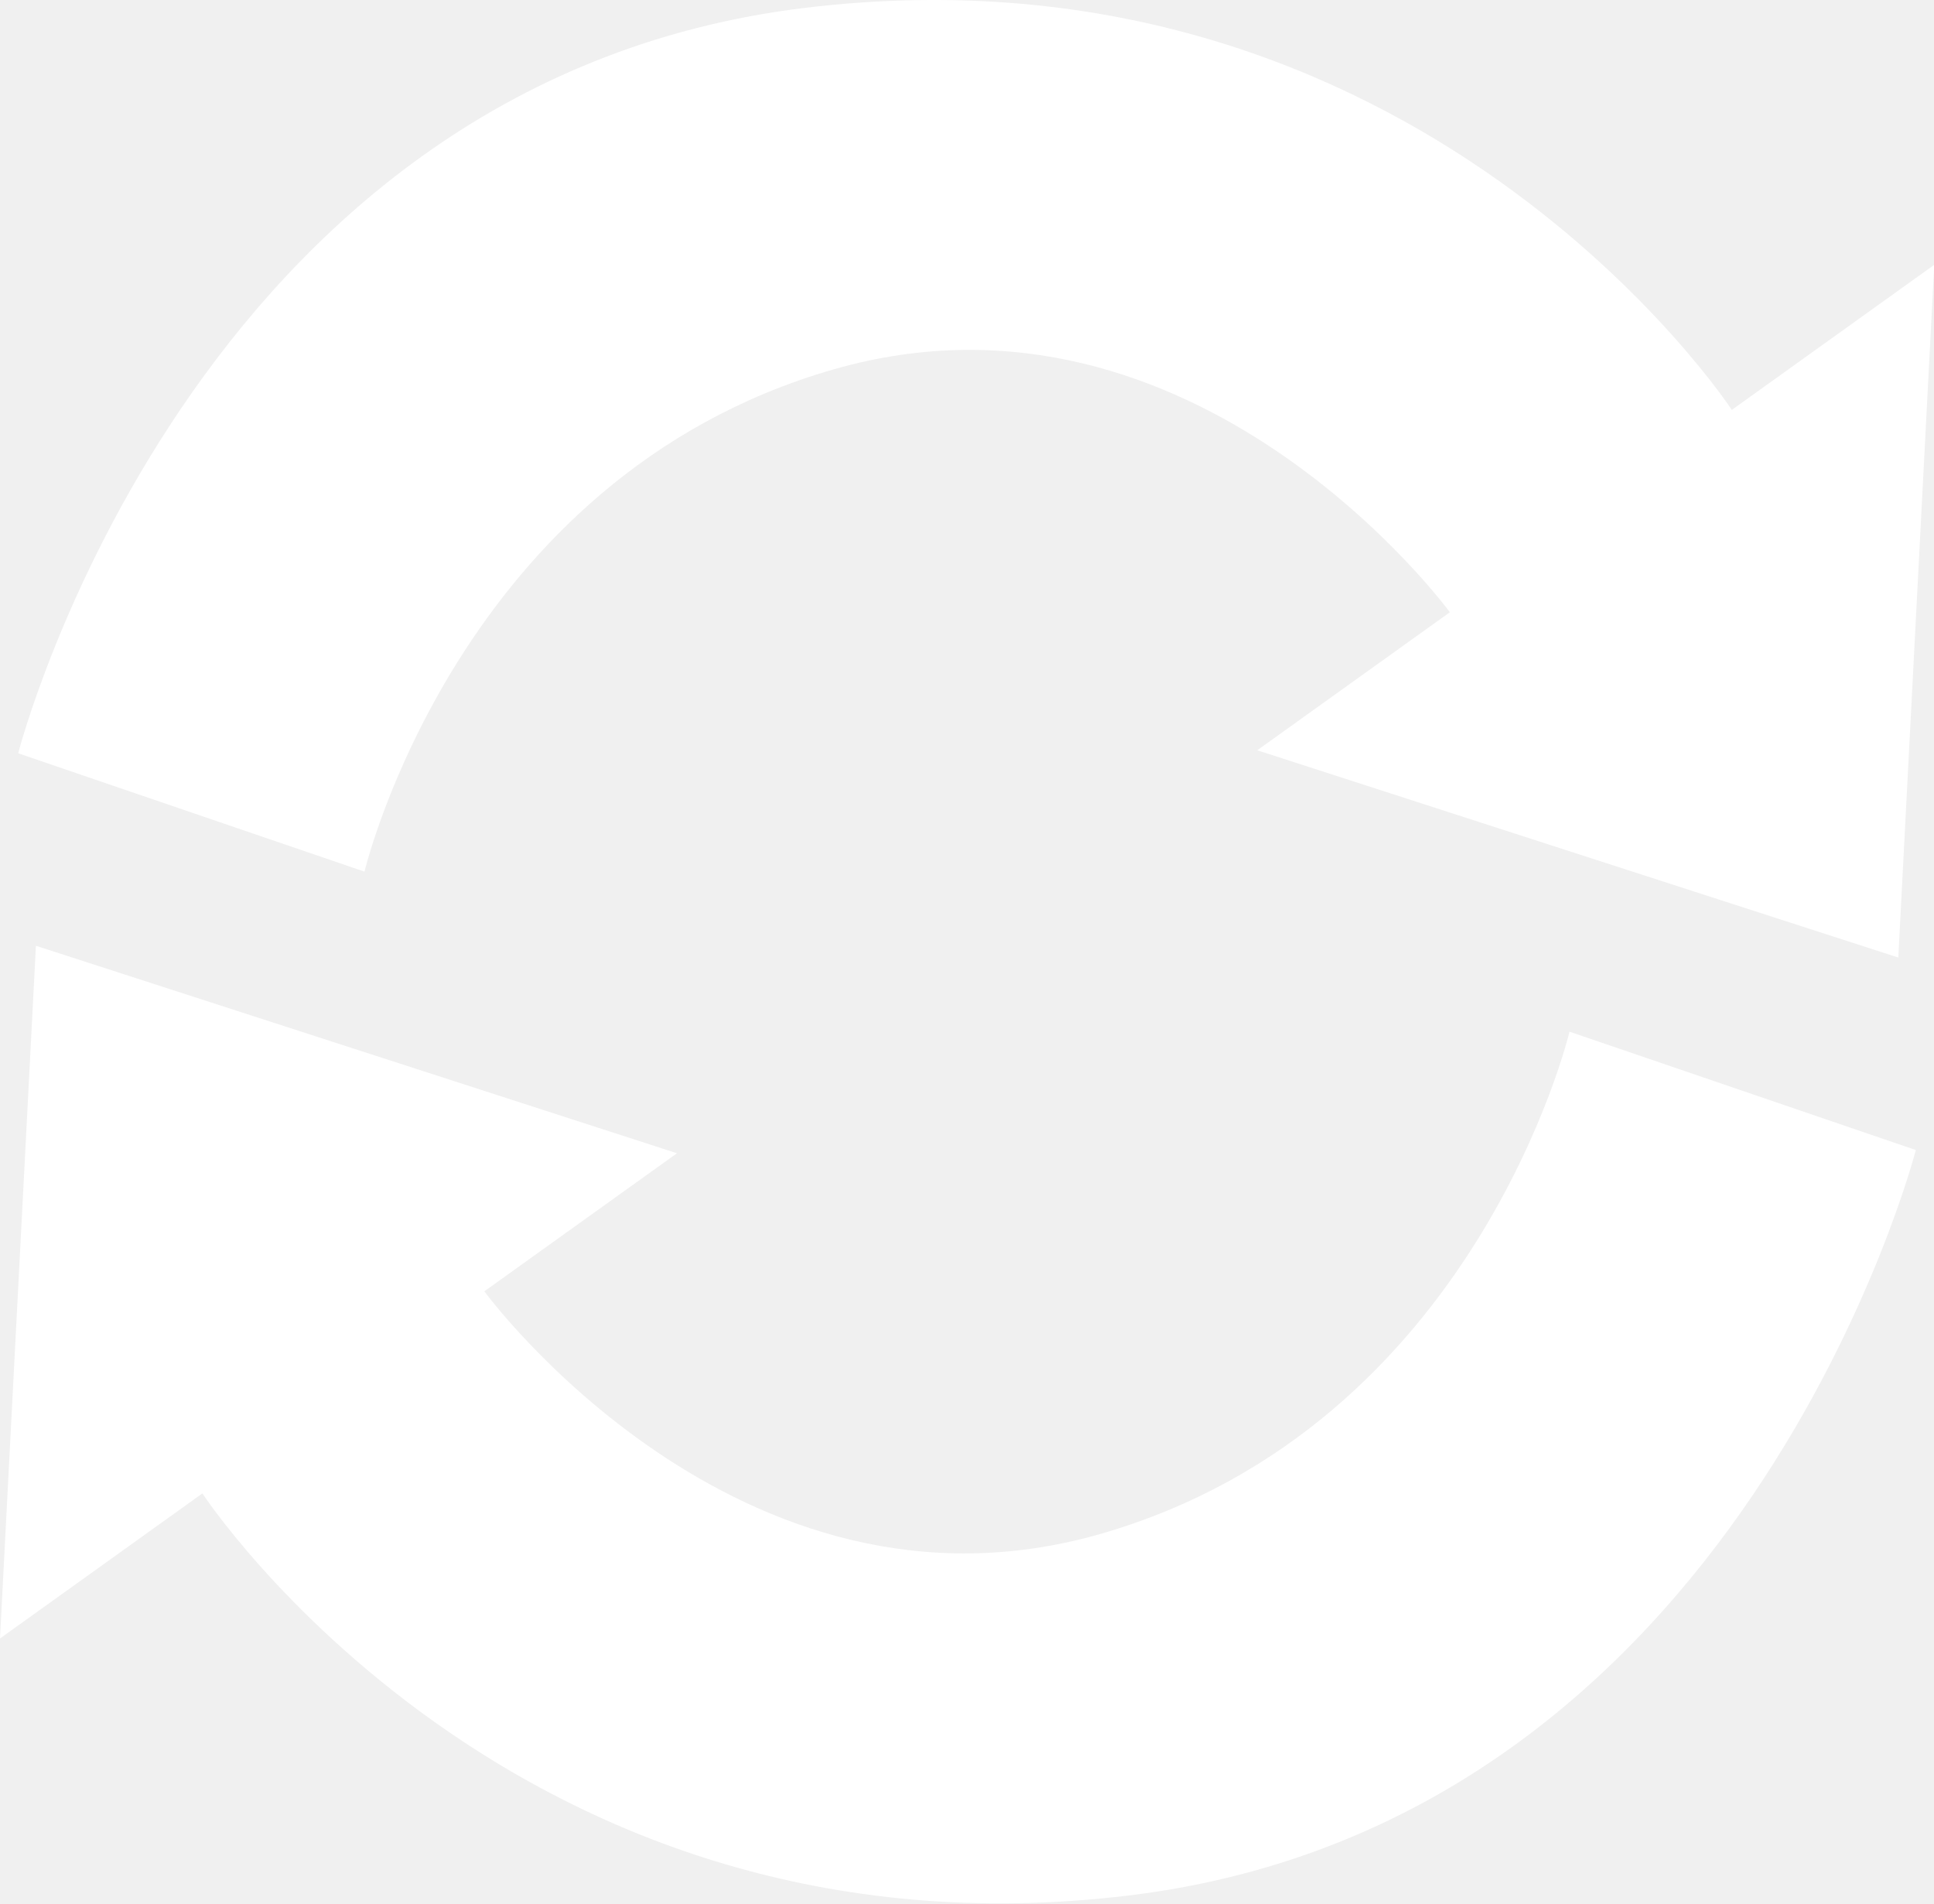
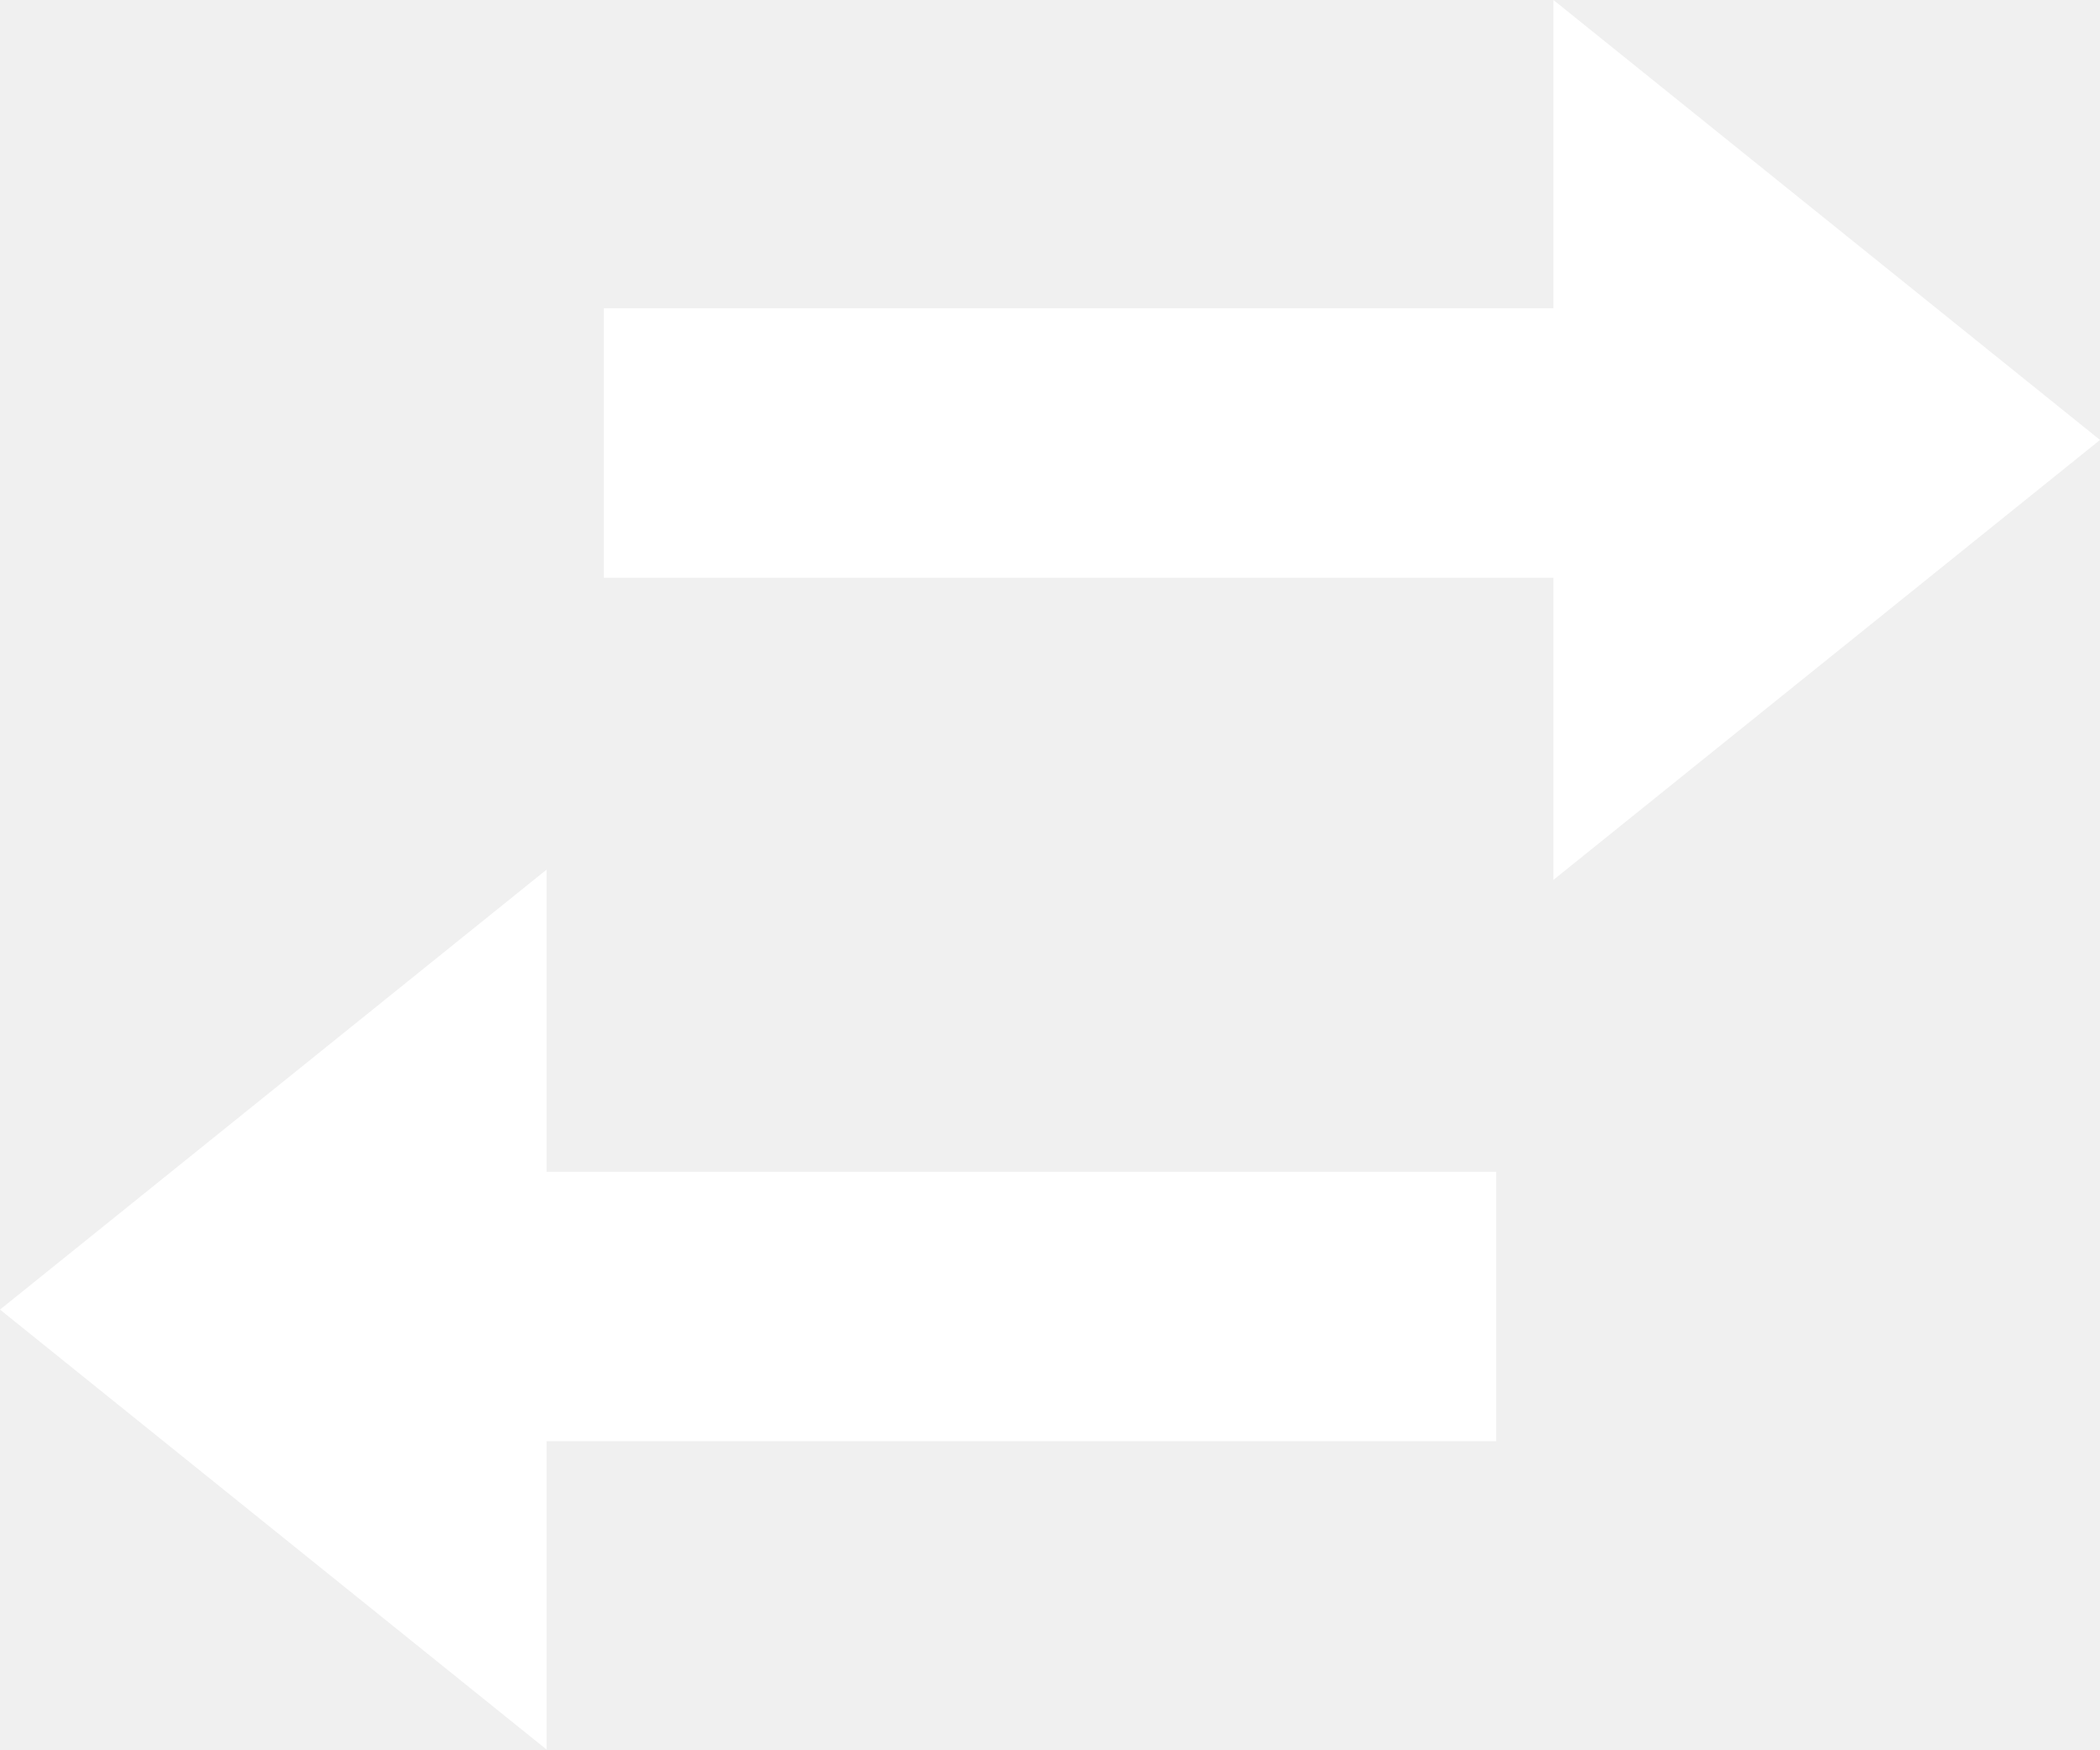
- <svg xmlns="http://www.w3.org/2000/svg" id="Layer_1" viewBox="0 0 83.99 82.65">
+ <svg xmlns="http://www.w3.org/2000/svg" id="Layer_1" viewBox="0 0 51.37 42.79">
  <defs>
    <style>.cls-1{fill:#fff;}</style>
  </defs>
-   <path class="cls-1" d="m62.96,26.59l-8.36,5.99,27.84,9,1.56-30.08-8.79,6.3S61.68-2.88,34.97.34C8.26,3.57.79,32.71.79,32.71l15.04,5.14s4.05-17.12,20.37-21.81c15.74-4.52,26.76,10.54,26.76,10.54Z" />
-   <path class="cls-1" d="m21.04,56.07l8.36-5.99L1.56,41.07l-1.56,30.08,8.79-6.3s13.53,20.69,40.23,17.46c26.71-3.23,34.18-32.37,34.18-32.37l-15.04-5.14s-4.05,17.12-20.37,21.81c-15.74,4.52-26.76-10.54-26.76-10.54Z" />
+   <polygon class="cls-1" points="13.37 21.27 0 32.03 13.37 42.79 13.37 35.25 36.6 35.25 36.6 28.66 13.37 28.66 13.37 21.27" />
+   <polygon class="cls-1" points="51.37 10.76 38 0 38 7.54 14.77 7.54 14.77 14.13 38 14.13 38 21.52 51.37 10.76" />
</svg>
